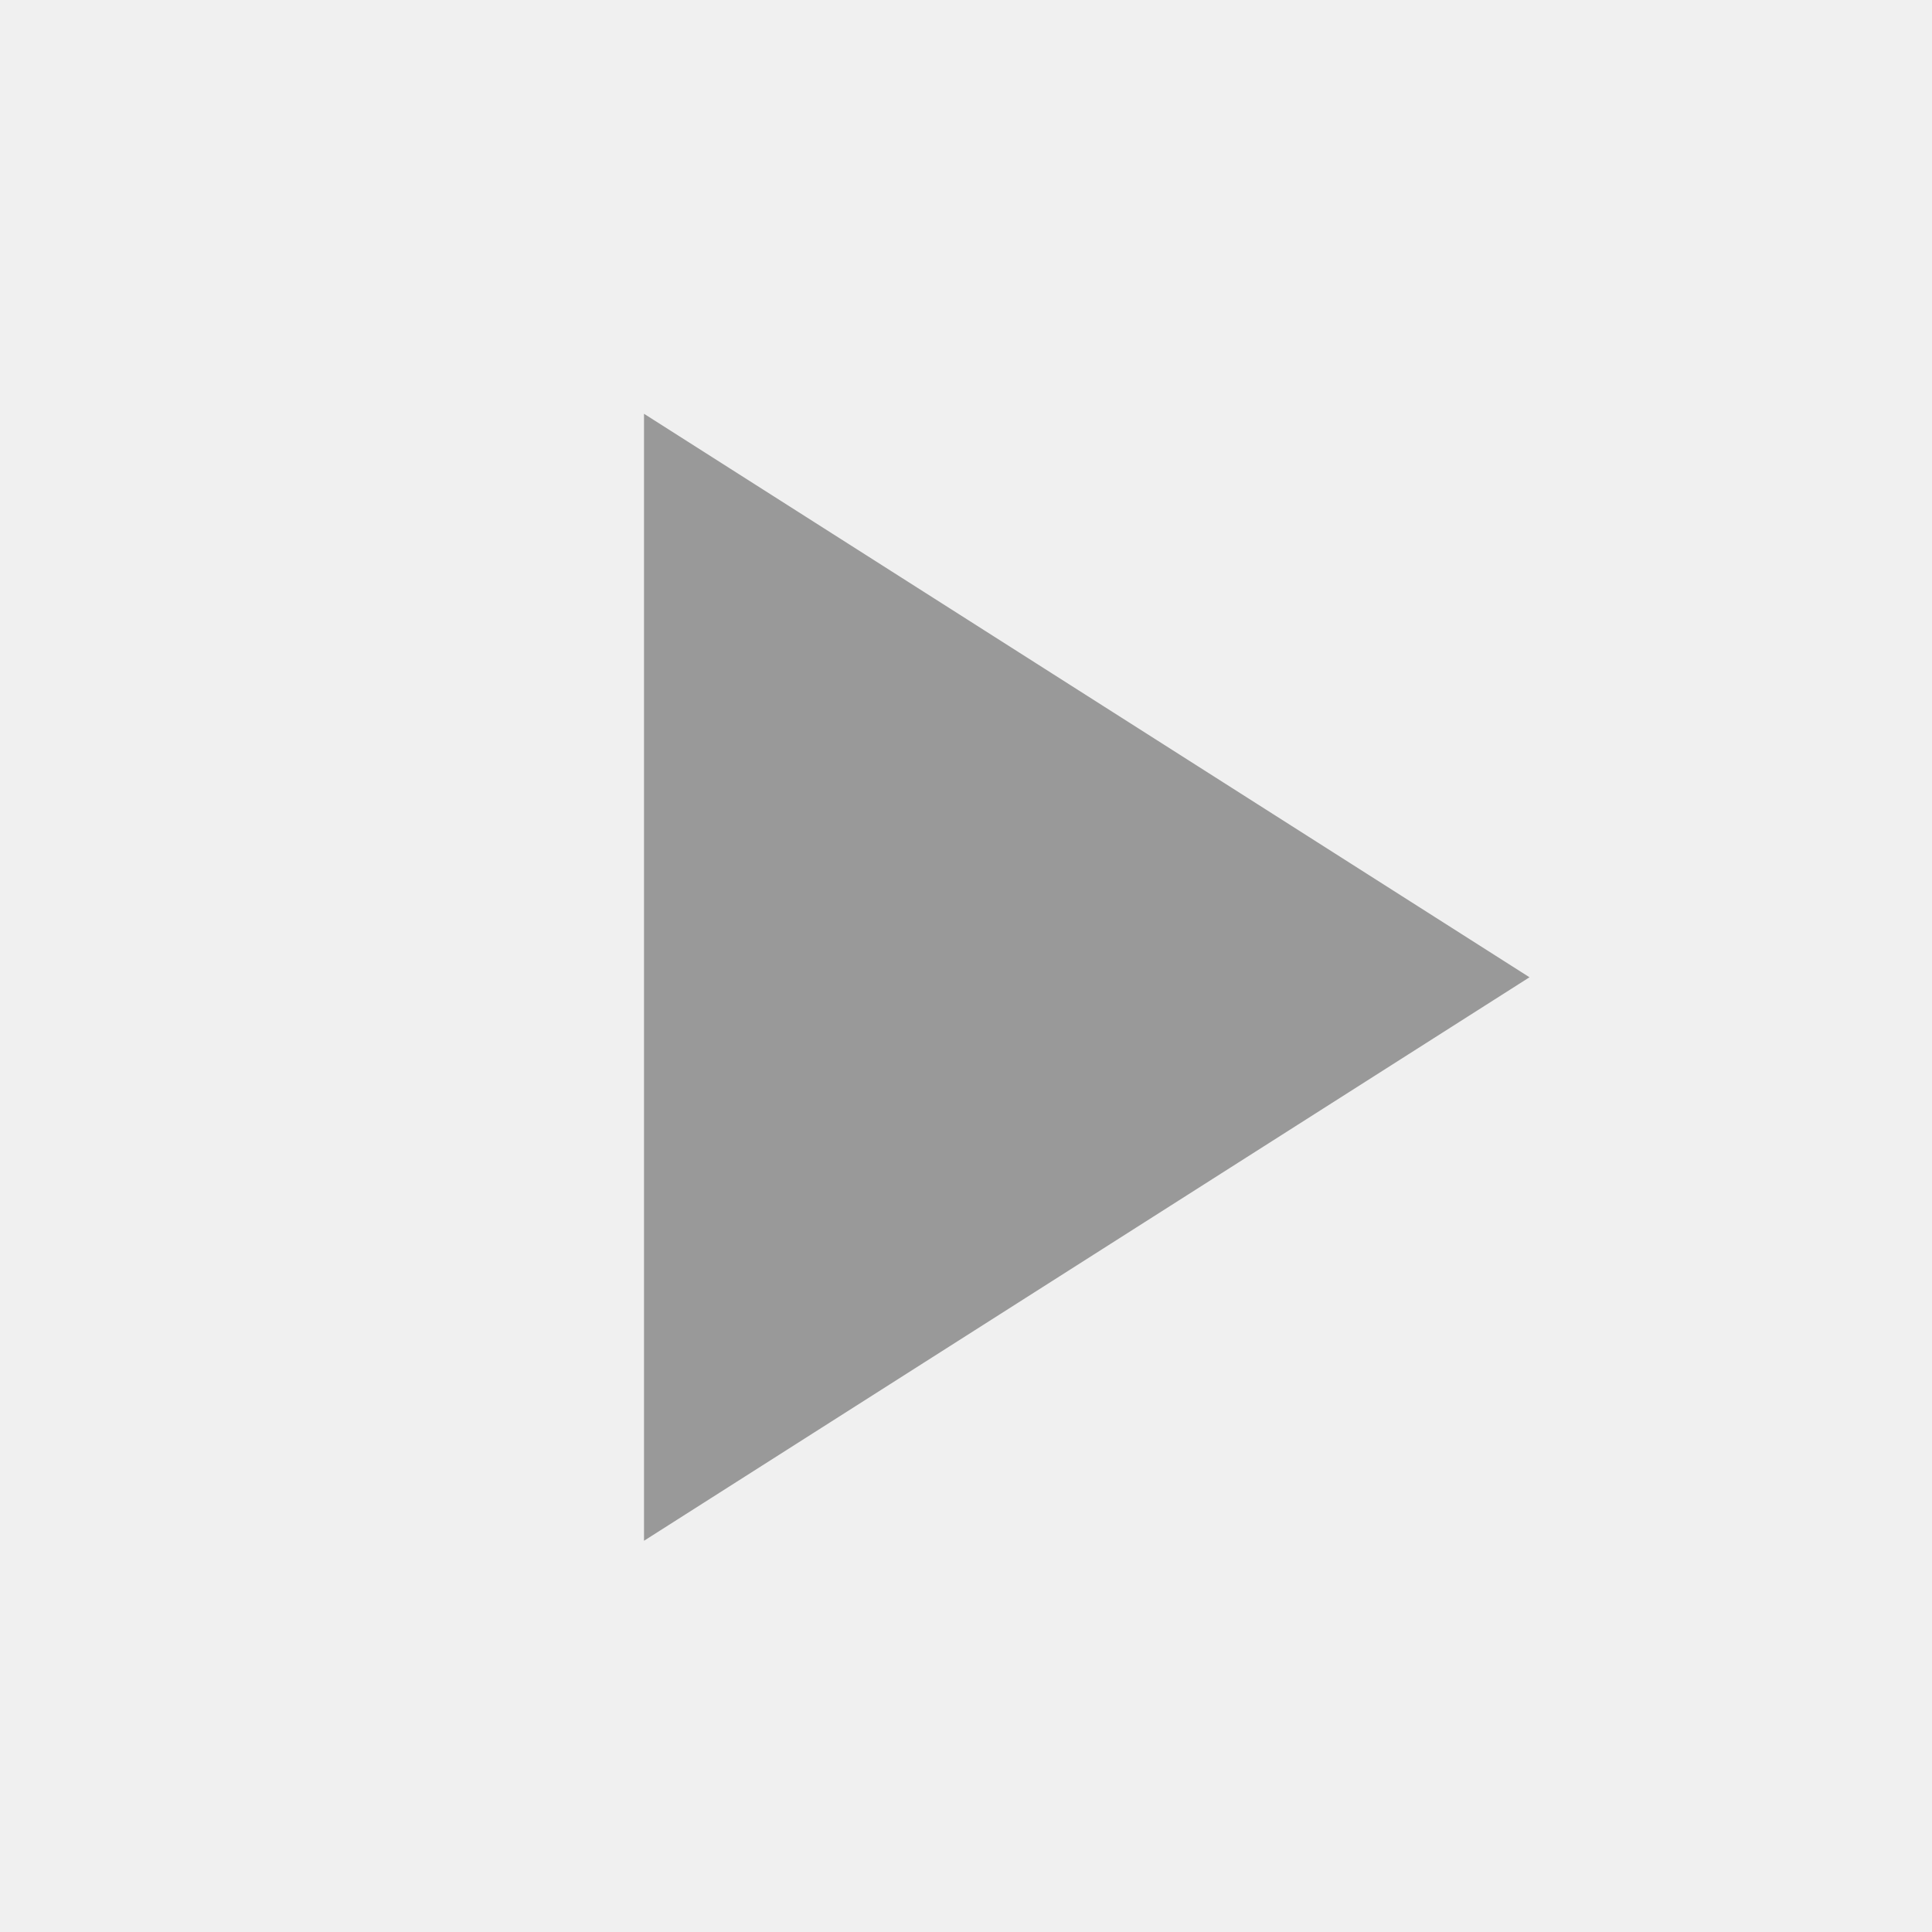
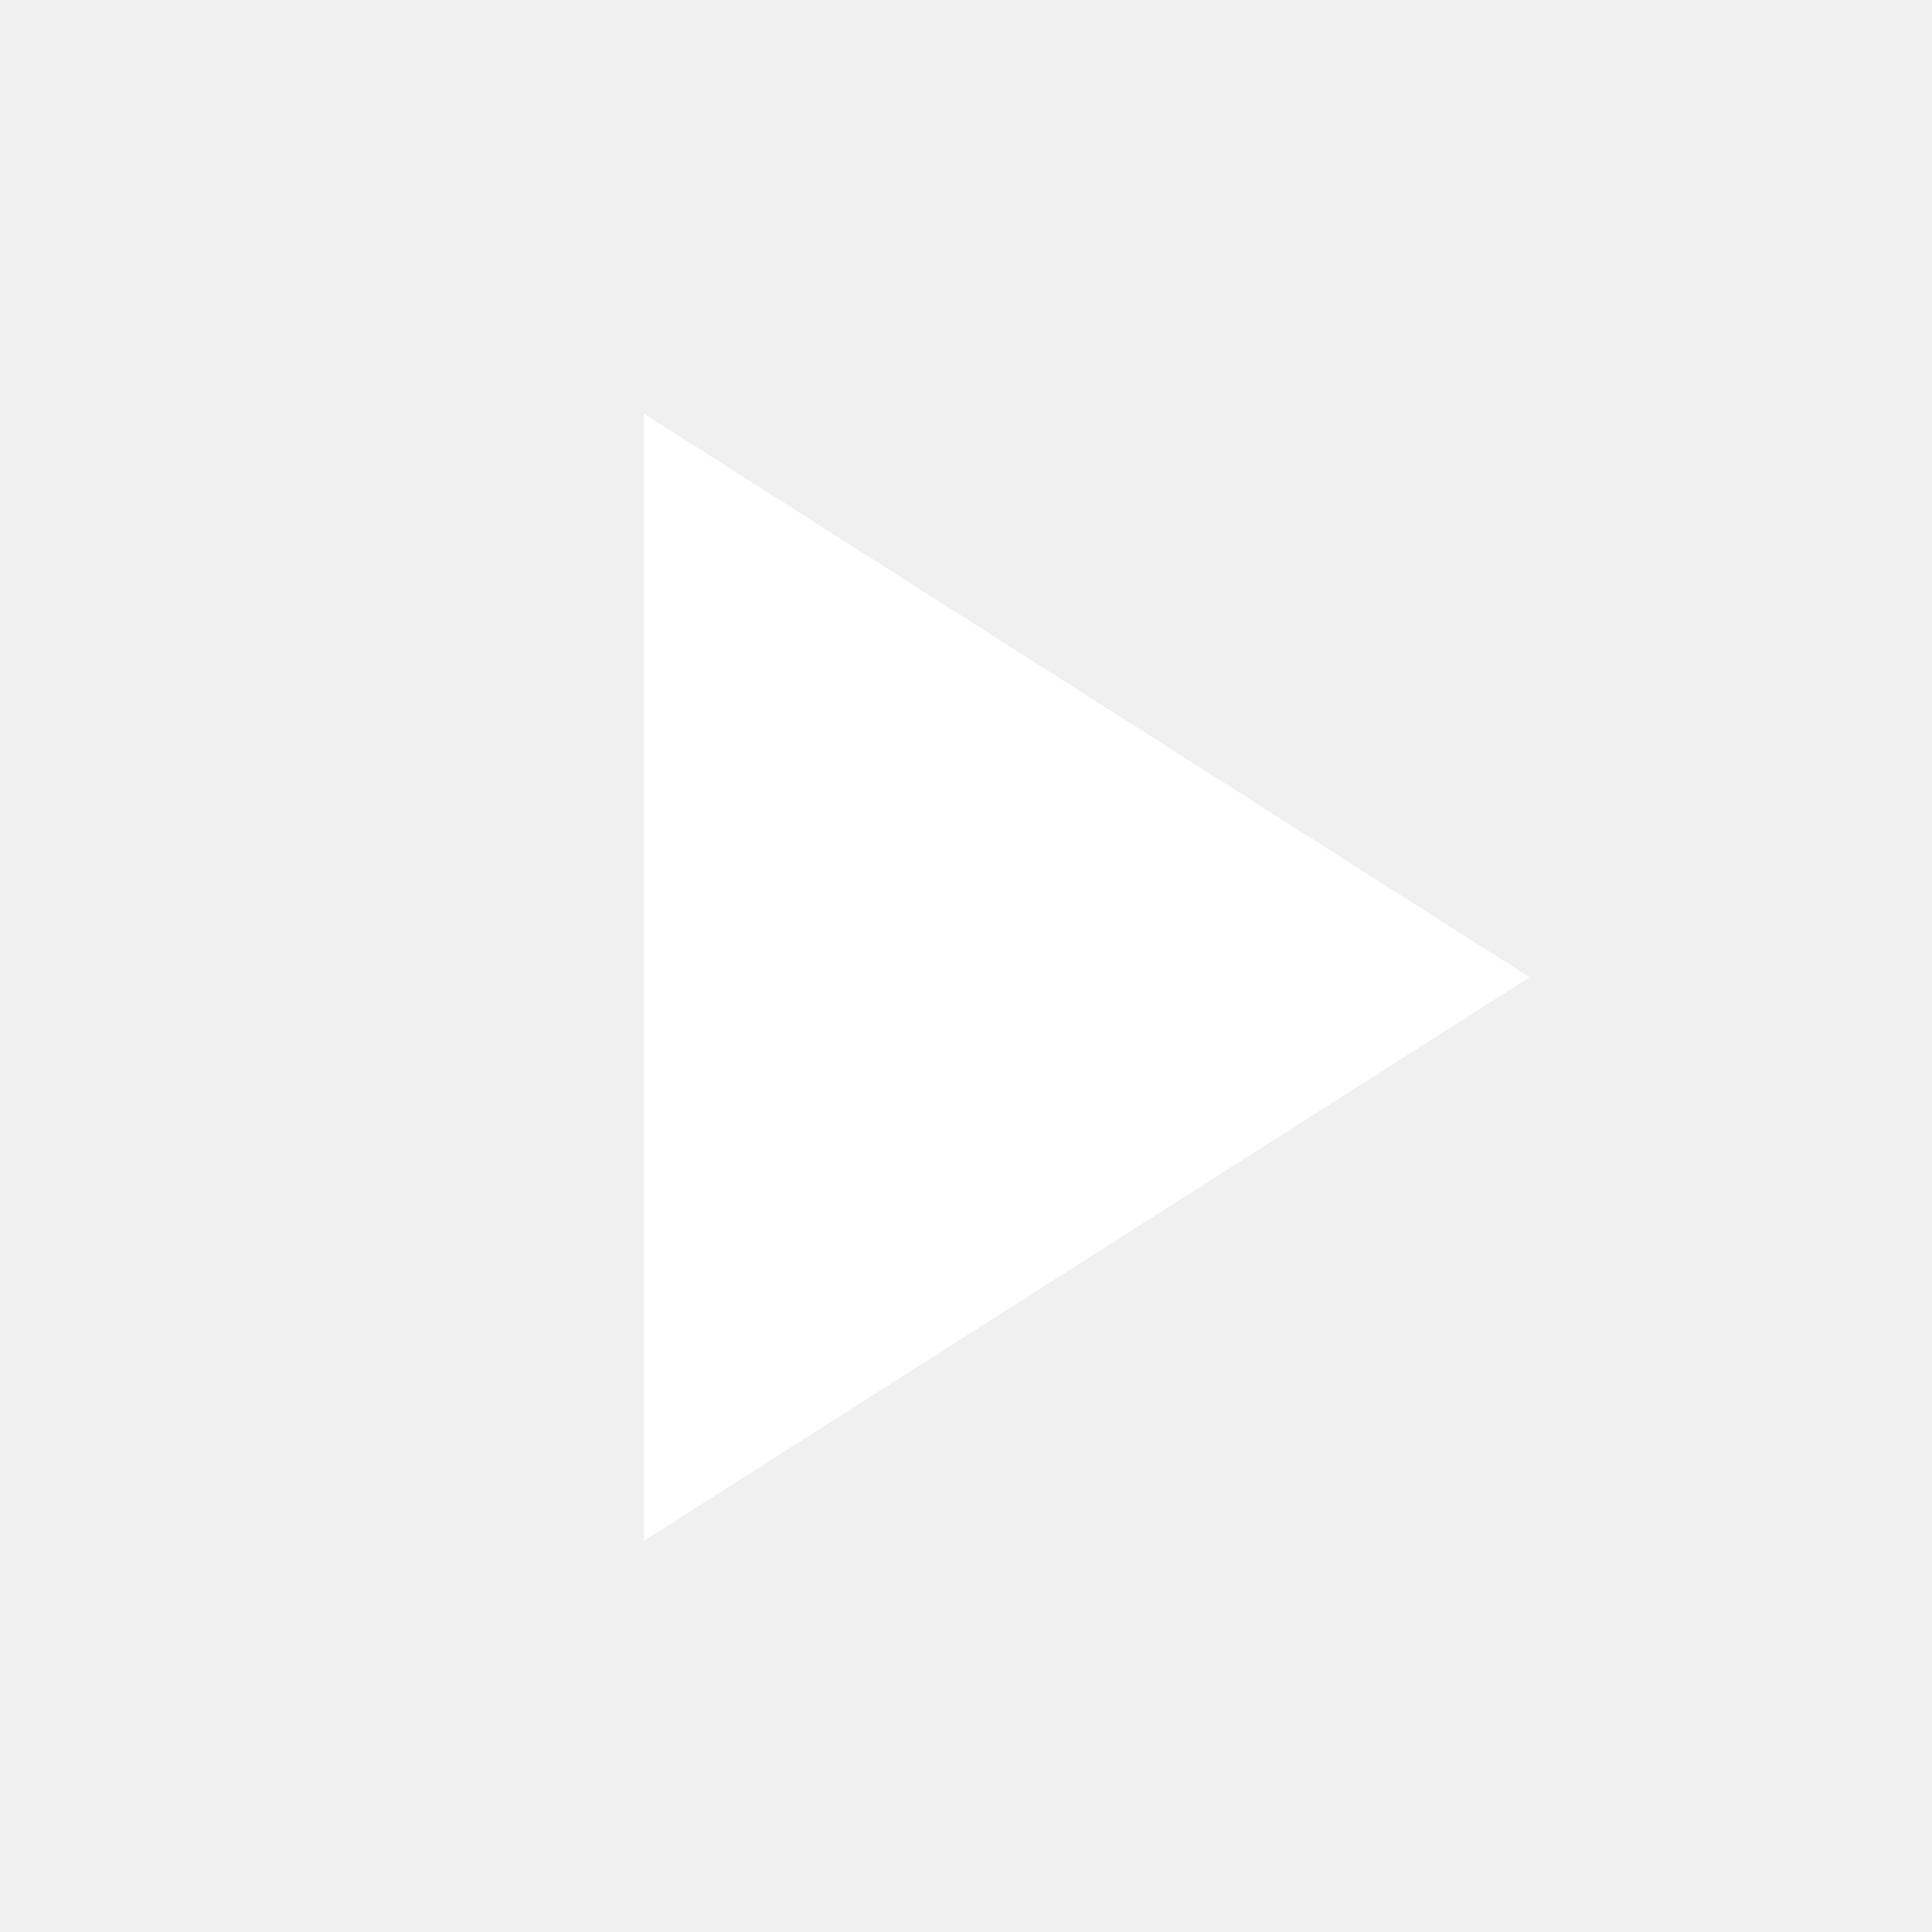
<svg xmlns="http://www.w3.org/2000/svg" t="1632295387742" class="icon" viewBox="0 0 1024 1024" version="1.1" p-id="8367" width="200" height="200">
  <defs>
    <style type="text/css" />
  </defs>
-   <path d="M341.333 219.307v597.333l469.333-298.667-469.333-298.667z" fill="#999" p-id="8368" />
+   <path d="M341.333 219.307v597.333l469.333-298.667-469.333-298.667z" fill="#fff" p-id="8368" />
</svg>
